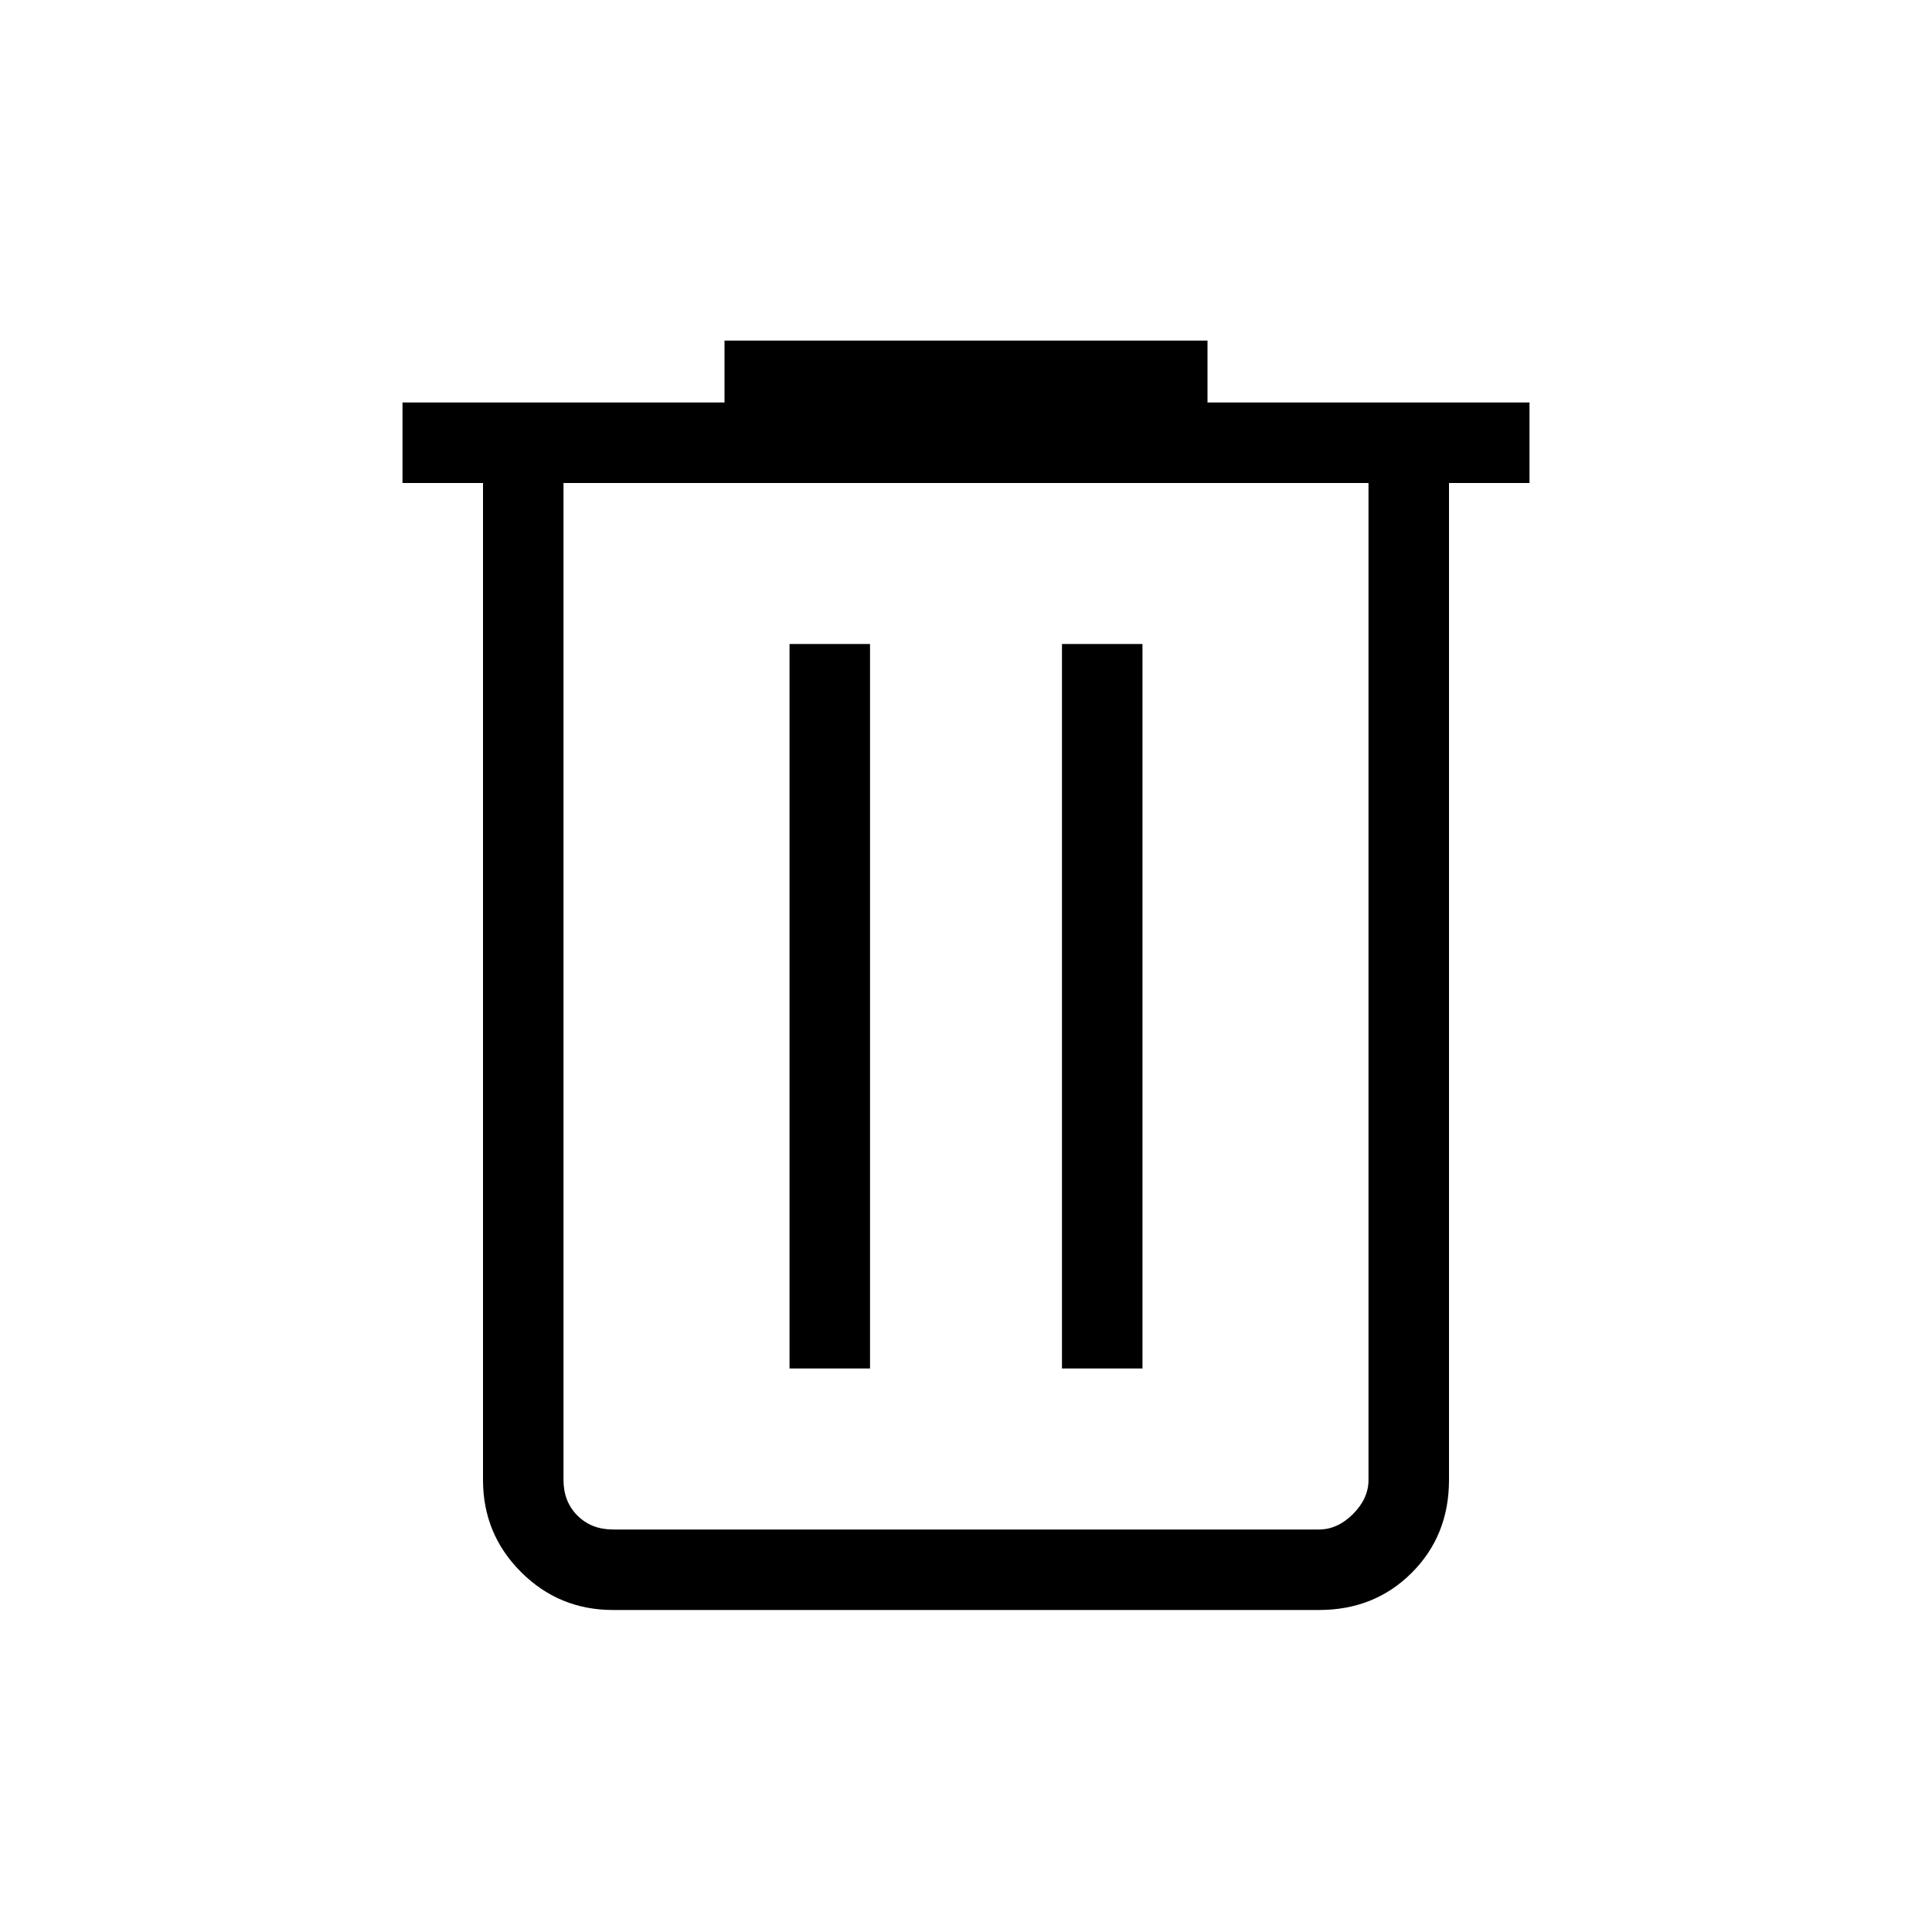
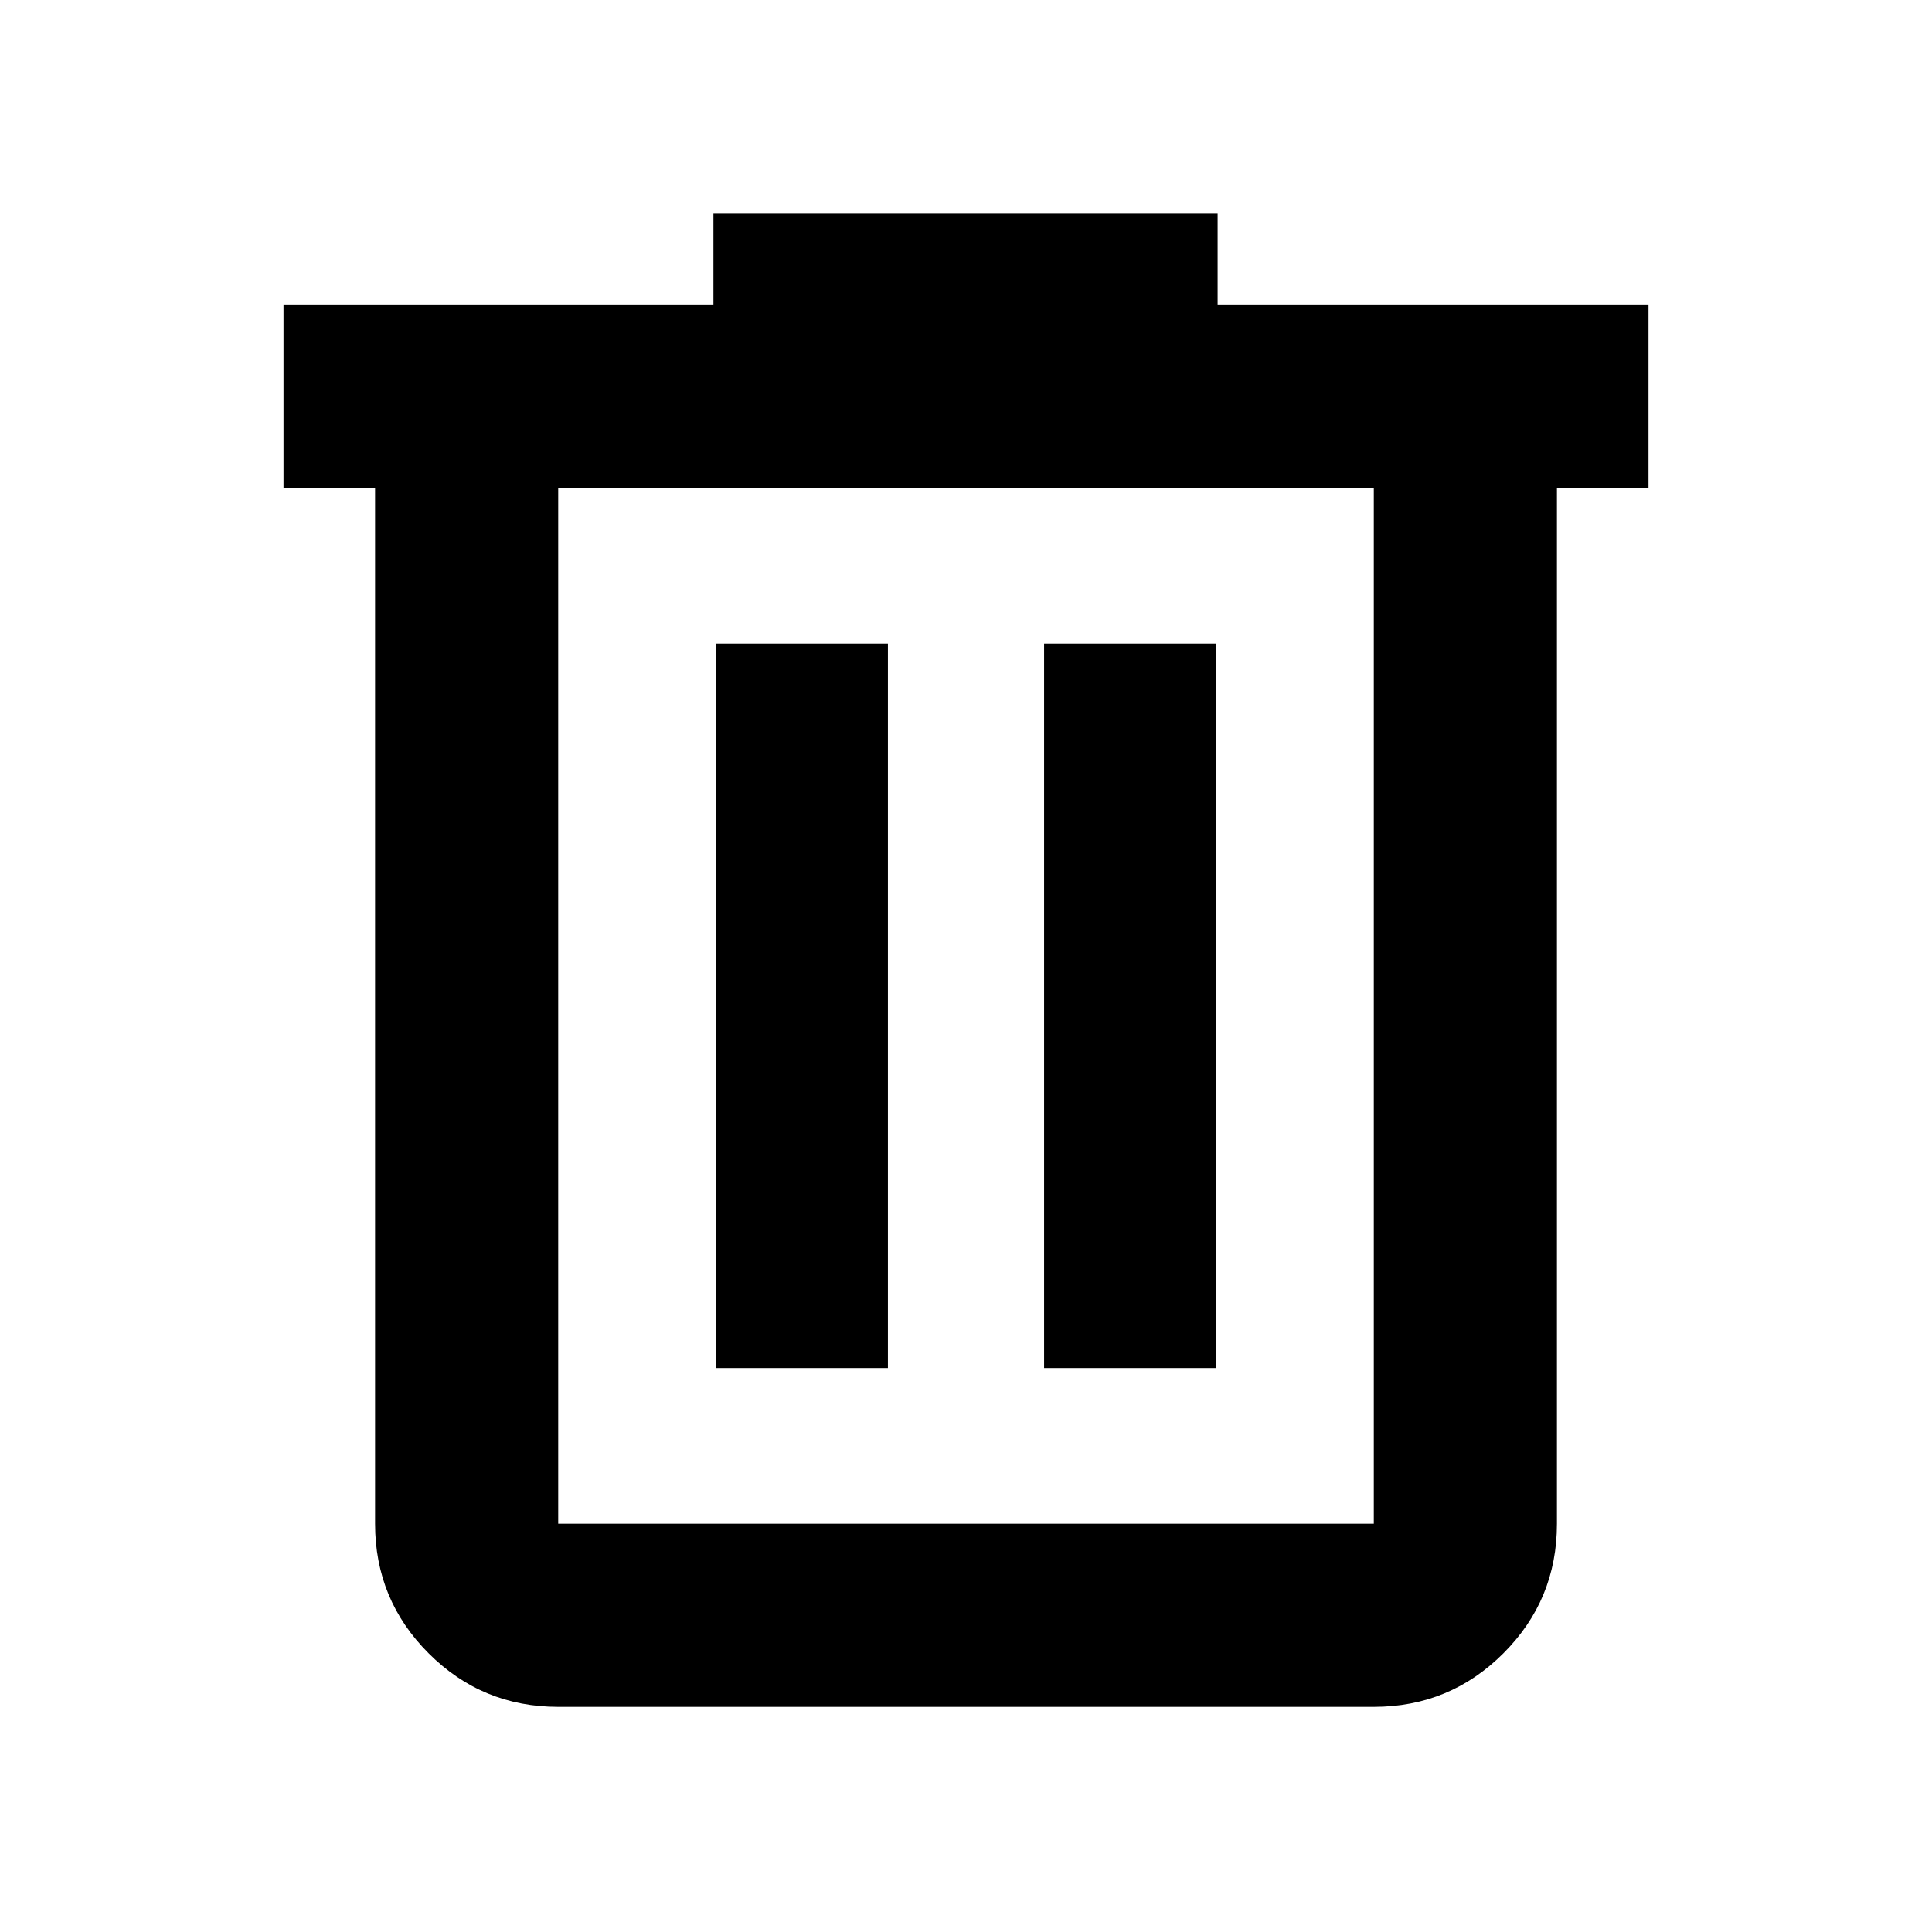
<svg xmlns="http://www.w3.org/2000/svg" height="24px" viewBox="0 -960 960 960" width="24px" fill="#000000">
-   <path d="M304.62-160q-26.85 0-45.74-18.88Q240-197.77 240-224.62V-720h-40v-40h160v-30.77h240V-760h160v40h-40v495.38q0 27.62-18.5 46.12Q683-160 655.38-160H304.62ZM680-720H280v495.38q0 10.77 6.92 17.7 6.93 6.92 17.7 6.92h350.76q9.24 0 16.93-7.69 7.69-7.69 7.69-16.93V-720ZM392.31-280h40v-360h-40v360Zm135.38 0h40v-360h-40v360ZM280-720v520-520Z" />
+   <path d="M277.37-111.87q-37.78 0-64.39-26.61t-26.61-64.39v-514.5h-45.5v-91H354.5v-45.5h250.52v45.5h214.11v91h-45.5v514.5q0 37.78-26.61 64.39t-64.39 26.61H277.37Zm405.26-605.5H277.37v514.5h405.26v-514.5ZM355.7-280.24h85.5v-360h-85.5v360Zm163.1 0h85.5v-360h-85.5v360ZM277.37-717.37v514.5-514.5Z" />
</svg>
